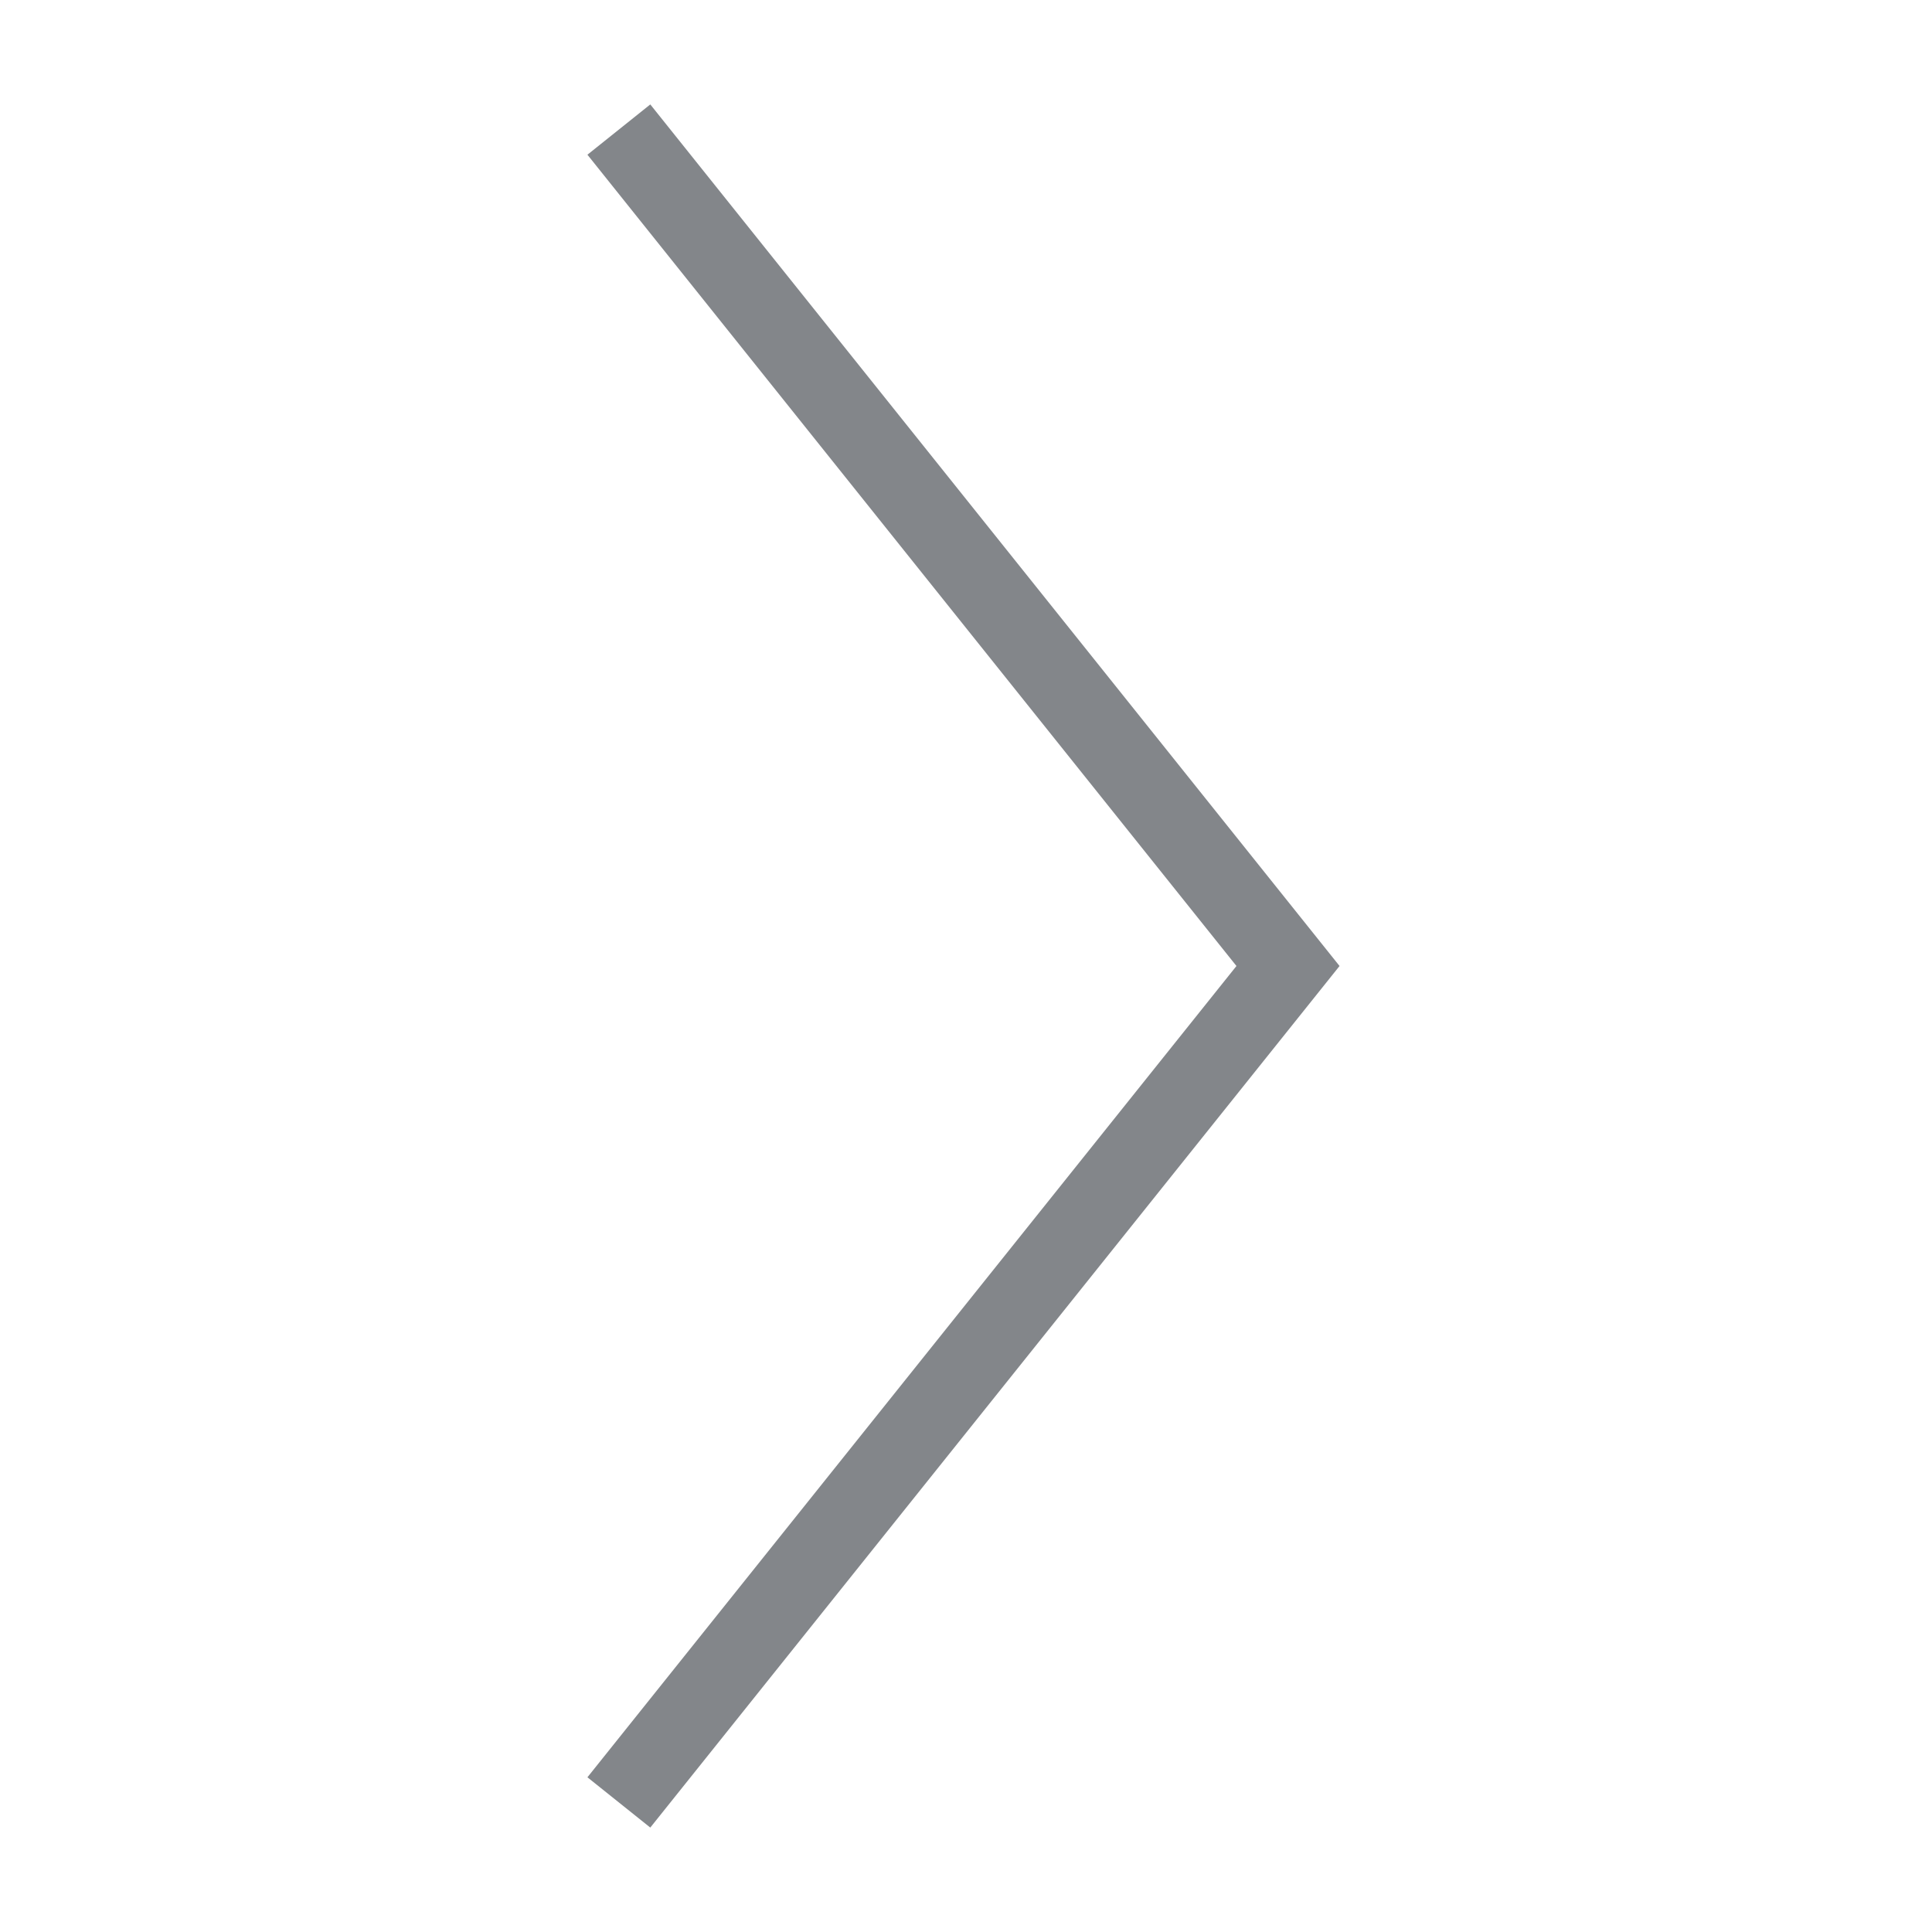
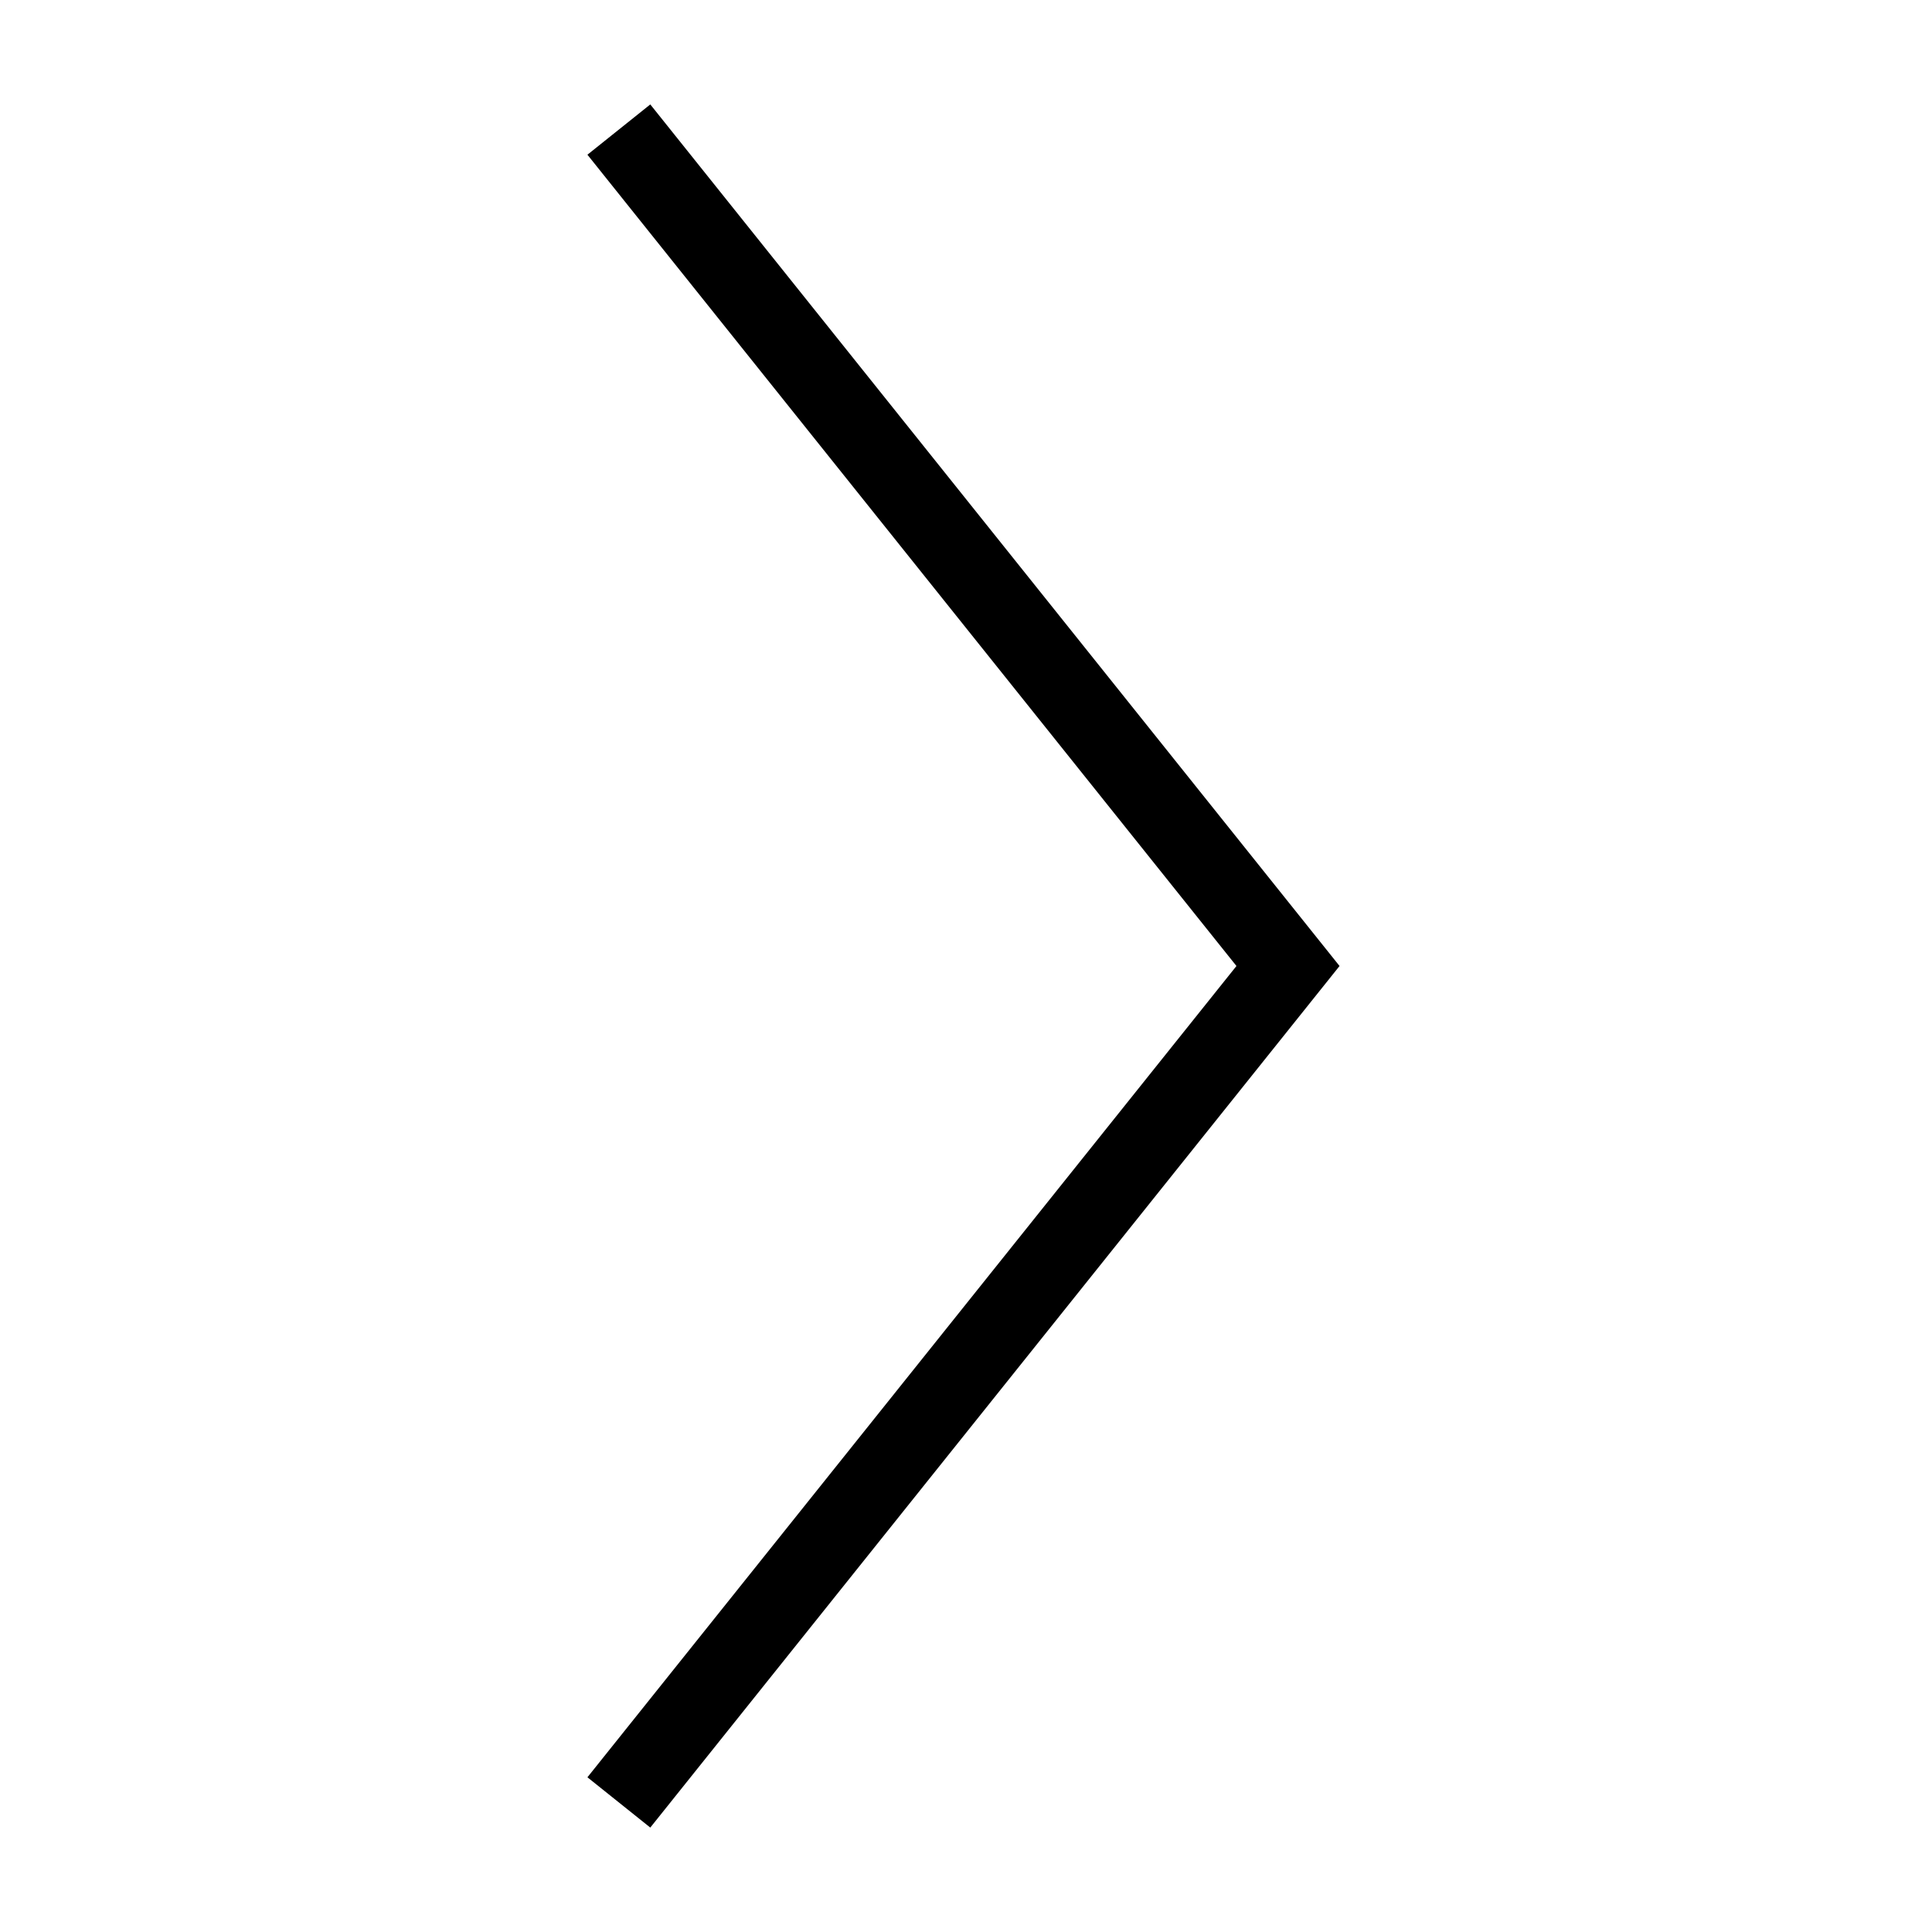
<svg xmlns="http://www.w3.org/2000/svg" version="1.1" id="Layer_1" x="0px" y="0px" width="48px" height="48px" viewBox="0 0 48 48" enable-background="new 0 0 48 48" xml:space="preserve">
-   <polyline fill="none" stroke="#83868a" stroke-width="2" stroke-linecap="square" stroke-miterlimit="10" points="16,4 32,24 16,44   " />
+   <polyline fill="none" stroke="#000000" stroke-width="2" stroke-linecap="square" stroke-miterlimit="10" points="16,4 32,24 16,44   " />
</svg>
